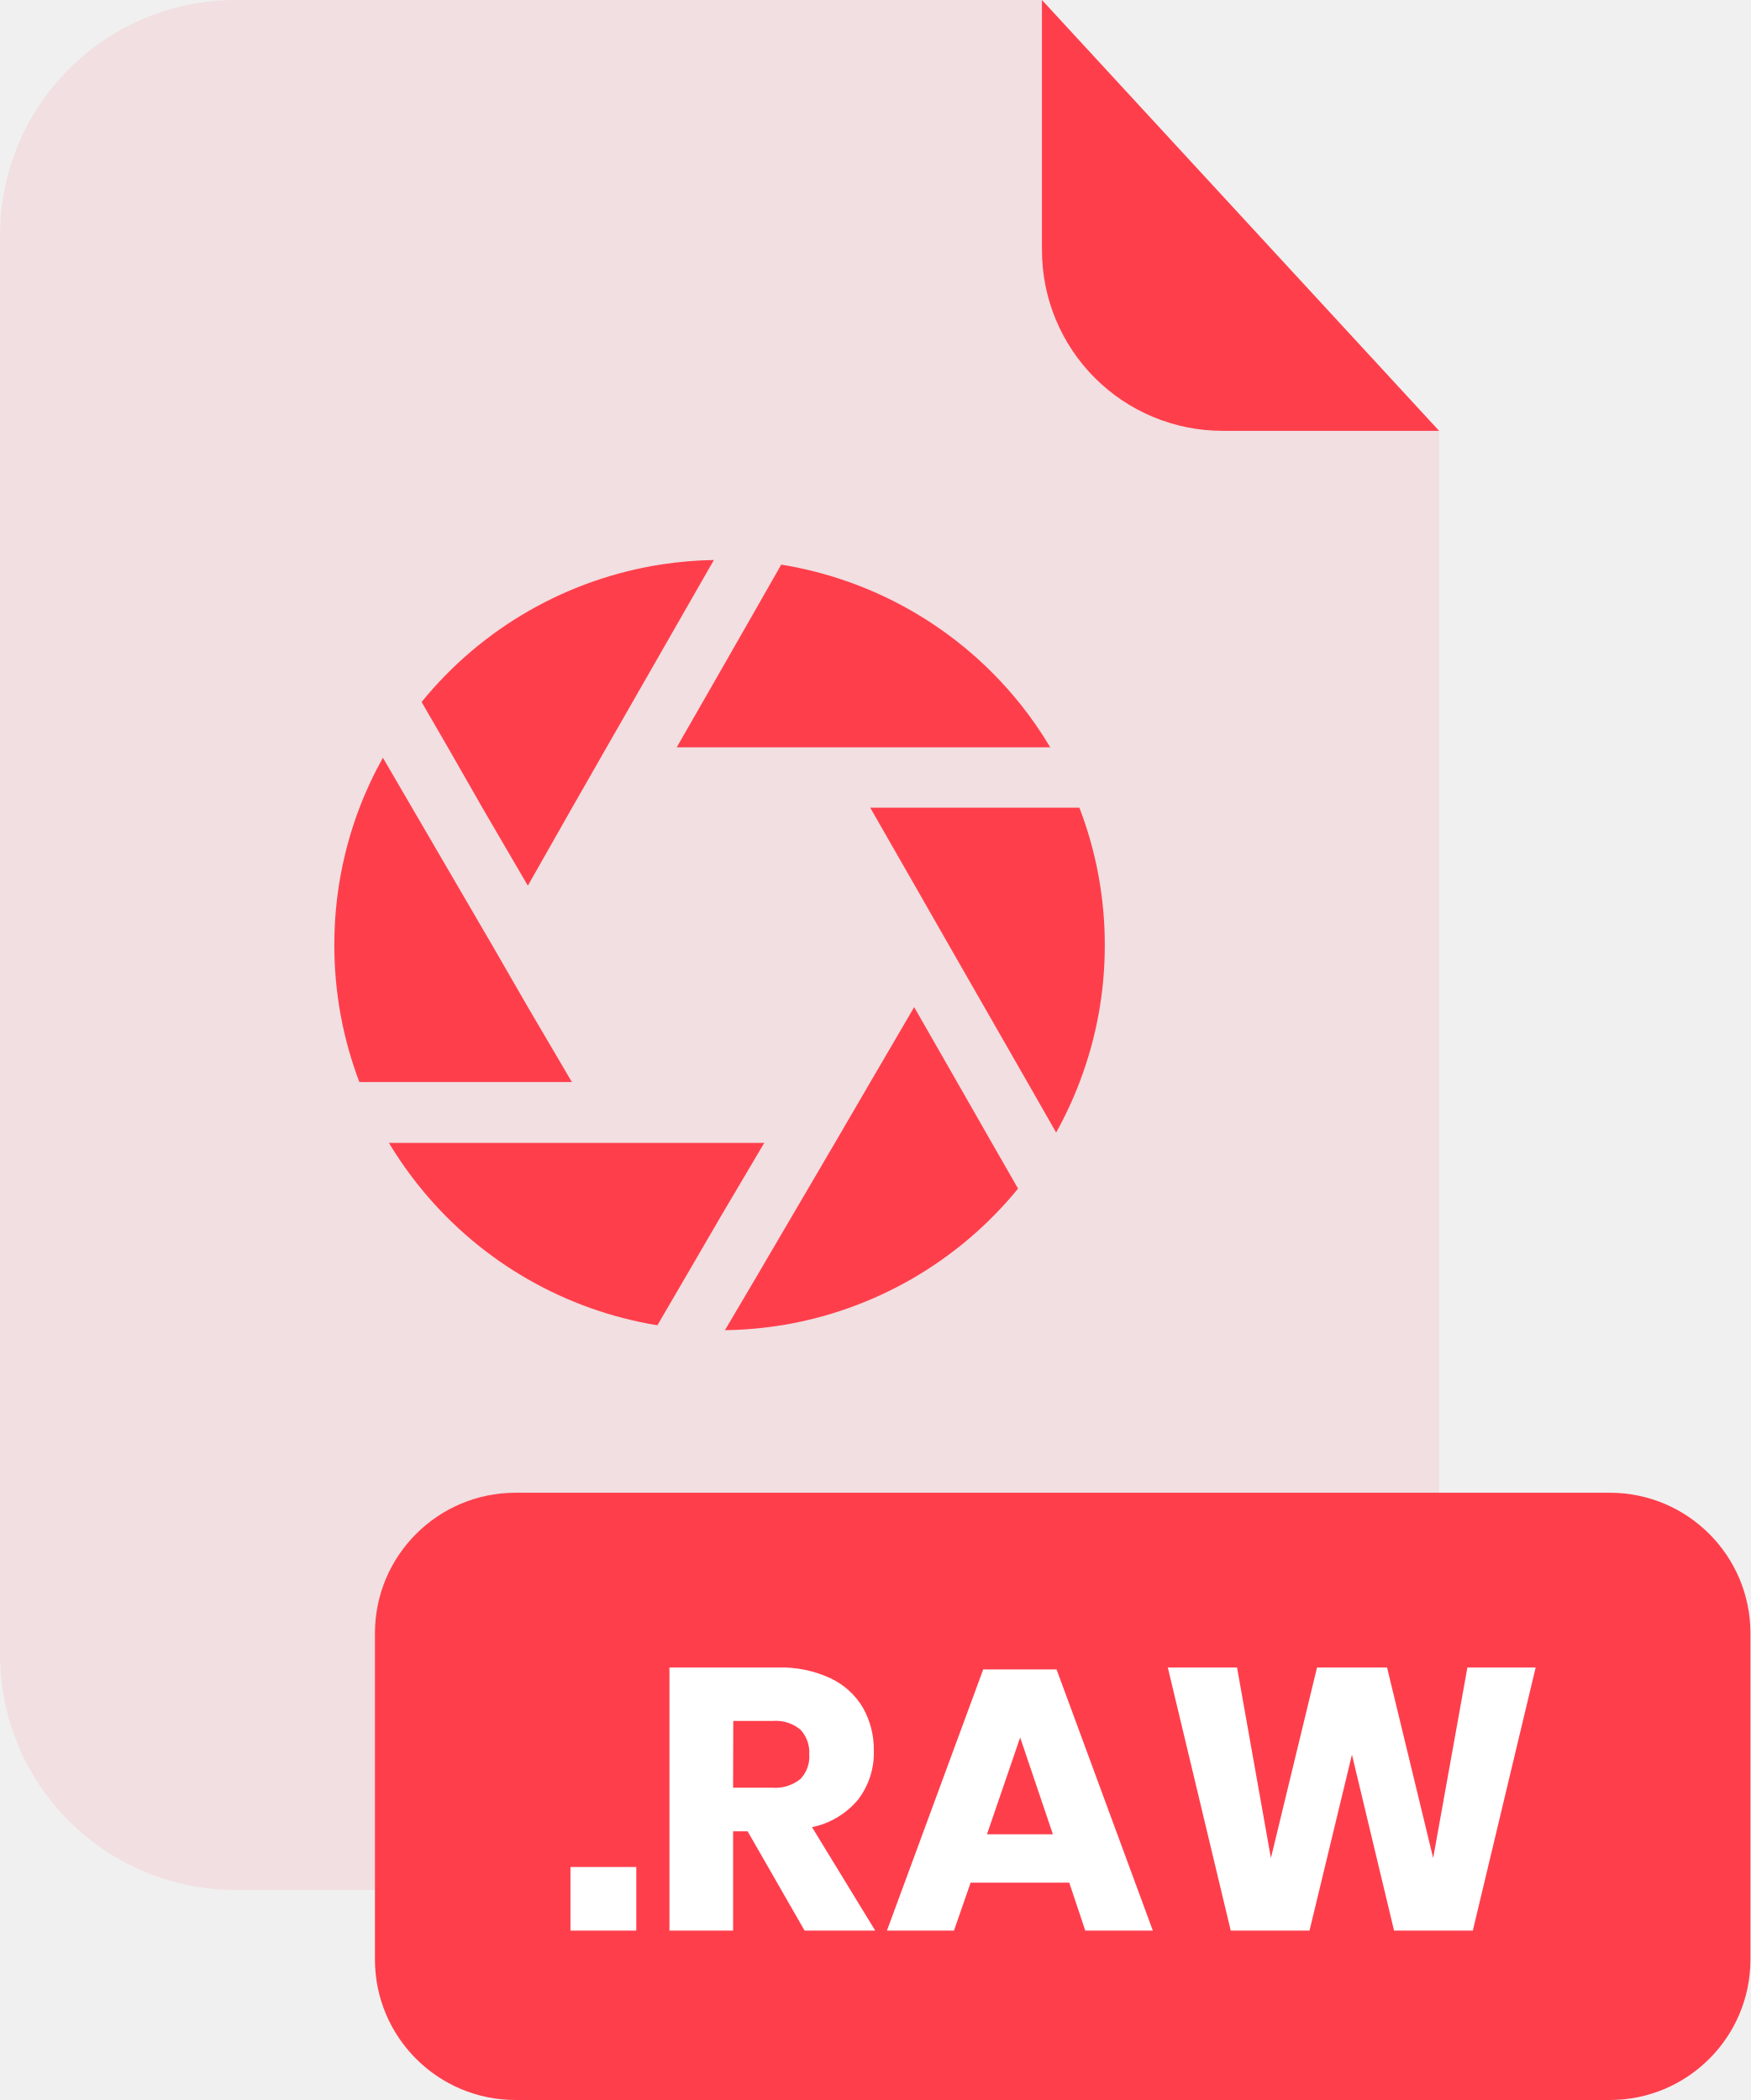
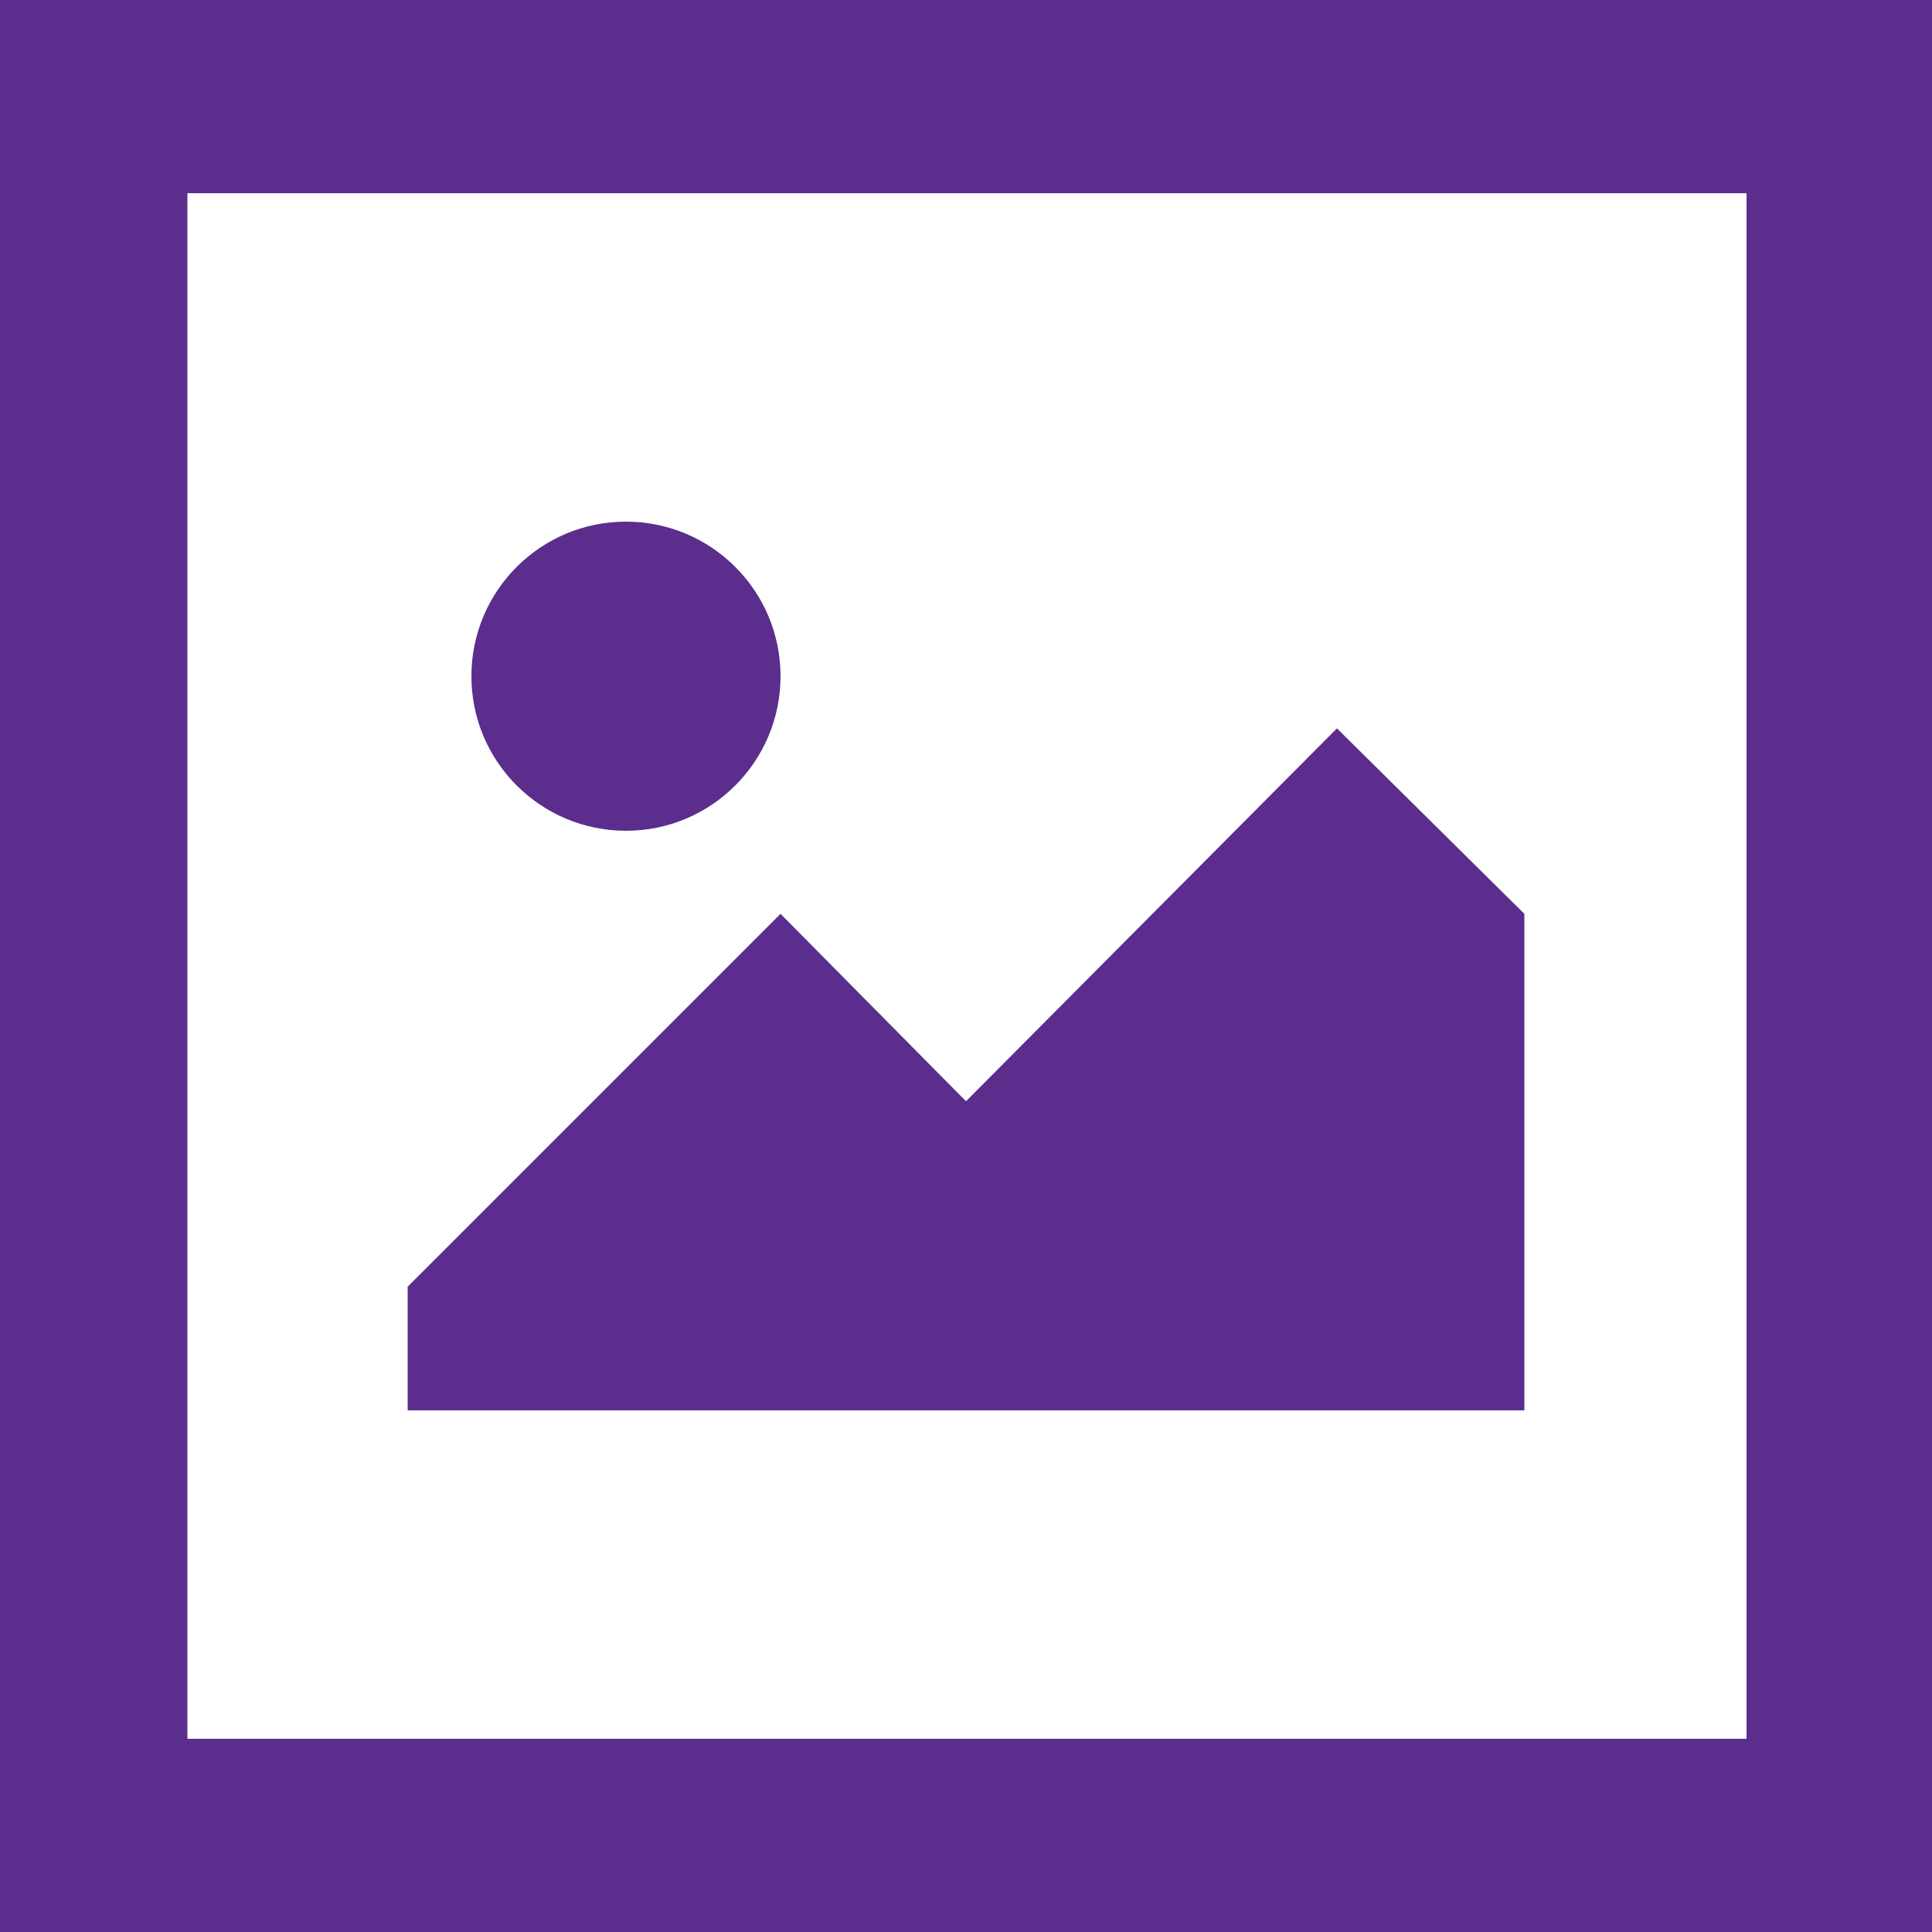
- <svg xmlns="http://www.w3.org/2000/svg" width="200" height="240" viewBox="0 0 200 240" fill="none">
-   <g opacity="0.3">
-     <path opacity="0.3" d="M139.67 49.24C134.203 49.235 128.961 47.061 125.095 43.195C121.229 39.329 119.055 34.087 119.05 28.62V0H26.91C19.775 -4.92665e-07 12.932 2.834 7.885 7.878C2.839 12.923 0.003 19.765 0 26.9V189.12C0.008 196.252 2.847 203.089 7.892 208.129C12.938 213.169 19.778 216 26.91 216H137.51C141.045 216.001 144.545 215.306 147.811 213.954C151.077 212.603 154.045 210.621 156.545 208.122C159.045 205.623 161.028 202.656 162.381 199.39C163.734 196.125 164.43 192.625 164.43 189.09V49.24H139.67Z" fill="#FF3E4C" />
-   </g>
-   <path d="M164.43 49.24H139.67C134.203 49.235 128.961 47.061 125.095 43.195C121.229 39.329 119.055 34.087 119.05 28.62V0L164.43 49.24Z" fill="#FF3E4C" />
-   <path d="M183.94 170.6H58.9C50.03 170.6 42.84 177.79 42.84 186.66V223.94C42.84 232.81 50.03 240 58.9 240H183.94C192.81 240 200 232.81 200 223.94V186.66C200 177.79 192.81 170.6 183.94 170.6Z" fill="#FF3E4C" />
-   <path d="M72.7 213.37V220.64H65.18V213.37H72.7Z" fill="white" />
-   <path d="M91.93 220.64L85.42 209.29H83.76V220.64H76.49V190.57H88.91C90.979 190.512 93.033 190.936 94.91 191.81C96.454 192.54 97.743 193.718 98.61 195.19C99.447 196.689 99.872 198.383 99.84 200.1C99.896 202.108 99.261 204.075 98.04 205.67C96.694 207.285 94.839 208.395 92.78 208.82L100 220.64H91.93ZM83.76 204.31H88.27C89.422 204.397 90.564 204.039 91.46 203.31C91.815 202.936 92.088 202.492 92.26 202.006C92.433 201.521 92.501 201.004 92.46 200.49C92.494 199.978 92.422 199.465 92.251 198.982C92.079 198.498 91.809 198.055 91.46 197.68C90.577 196.941 89.437 196.582 88.29 196.68H83.78L83.76 204.31Z" fill="white" />
-   <path d="M122.17 215.16H110.9L109 220.64H101.34L112.34 190.79H120.72L131.72 220.64H124L122.17 215.16ZM120.3 209.63L116.56 198.57L112.77 209.63H120.3Z" fill="white" />
-   <path d="M175.46 190.57L168.28 220.64H159.28L154.47 200.53L149.62 220.64H140.62L133.43 190.57H141.34L145.21 212.35L150.48 190.57H158.48L163.75 212.35L167.66 190.57H175.46Z" fill="white" />
-   <path d="M65.34 123.66H41.06C39.161 118.658 38.191 113.351 38.2 108C38.193 102.653 39.162 97.349 41.06 92.35C41.816 90.371 42.715 88.449 43.75 86.6L47.1 92.35L56.29 108.12L60.29 115.06L65.34 123.66Z" fill="#FF3E4C" />
-   <path d="M116.32 135.84C109.577 144.108 100.06 149.645 89.54 151.42C87.322 151.788 85.079 151.989 82.83 152.02L86.37 146.02L95.37 130.66L99.45 123.66L104.45 115.1L109.35 123.66L113.35 130.66L116.32 135.84Z" fill="#FF3E4C" />
-   <path d="M126.23 108C126.239 113.348 125.266 118.653 123.36 123.65C122.604 125.639 121.705 127.571 120.67 129.43L117.37 123.65L108.51 108.18L104.51 101.18L99.43 92.31H123.33C125.251 97.318 126.234 102.636 126.23 108Z" fill="#FF3E4C" />
-   <path d="M120 85.41H77.32L82.41 76.53L86.41 69.53L89.26 64.53C100.057 66.272 109.816 71.977 116.63 80.53C117.862 82.079 118.988 83.709 120 85.41Z" fill="#FF3E4C" />
-   <path d="M81.57 64L78.4 69.53L69.31 85.41L65.31 92.41L60.31 101.22L55.17 92.41L51.17 85.41L48.17 80.23C55.05 71.76 64.834 66.153 75.62 64.5C77.59 64.2 79.578 64.033 81.57 64Z" fill="#FF3E4C" />
-   <path d="M87.32 130.62L82.32 139.08L78.32 145.96L75.11 151.46C64.606 149.742 55.081 144.274 48.3 136.07C46.88 134.351 45.59 132.53 44.44 130.62H87.32Z" fill="#FF3E4C" />
+ <svg xmlns="http://www.w3.org/2000/svg" viewBox="0 0 100 100">
+   <style>.st1{fill:#5b2d8d}</style>
+   <path fill="#fff" d="M0 0h100v100H0z" />
+   <path class="st1" d="M100 100H0V0h100v100zM9.7 90h80.7V10H9.7" />
+   <circle class="st1" cx="32.4" cy="35" r="8" />
+   <path class="st1" d="M78.9 47.3l-9.7-9.6L50 57l-9.6-9.7-19.3 19.3V73h57.8z" />
</svg>
